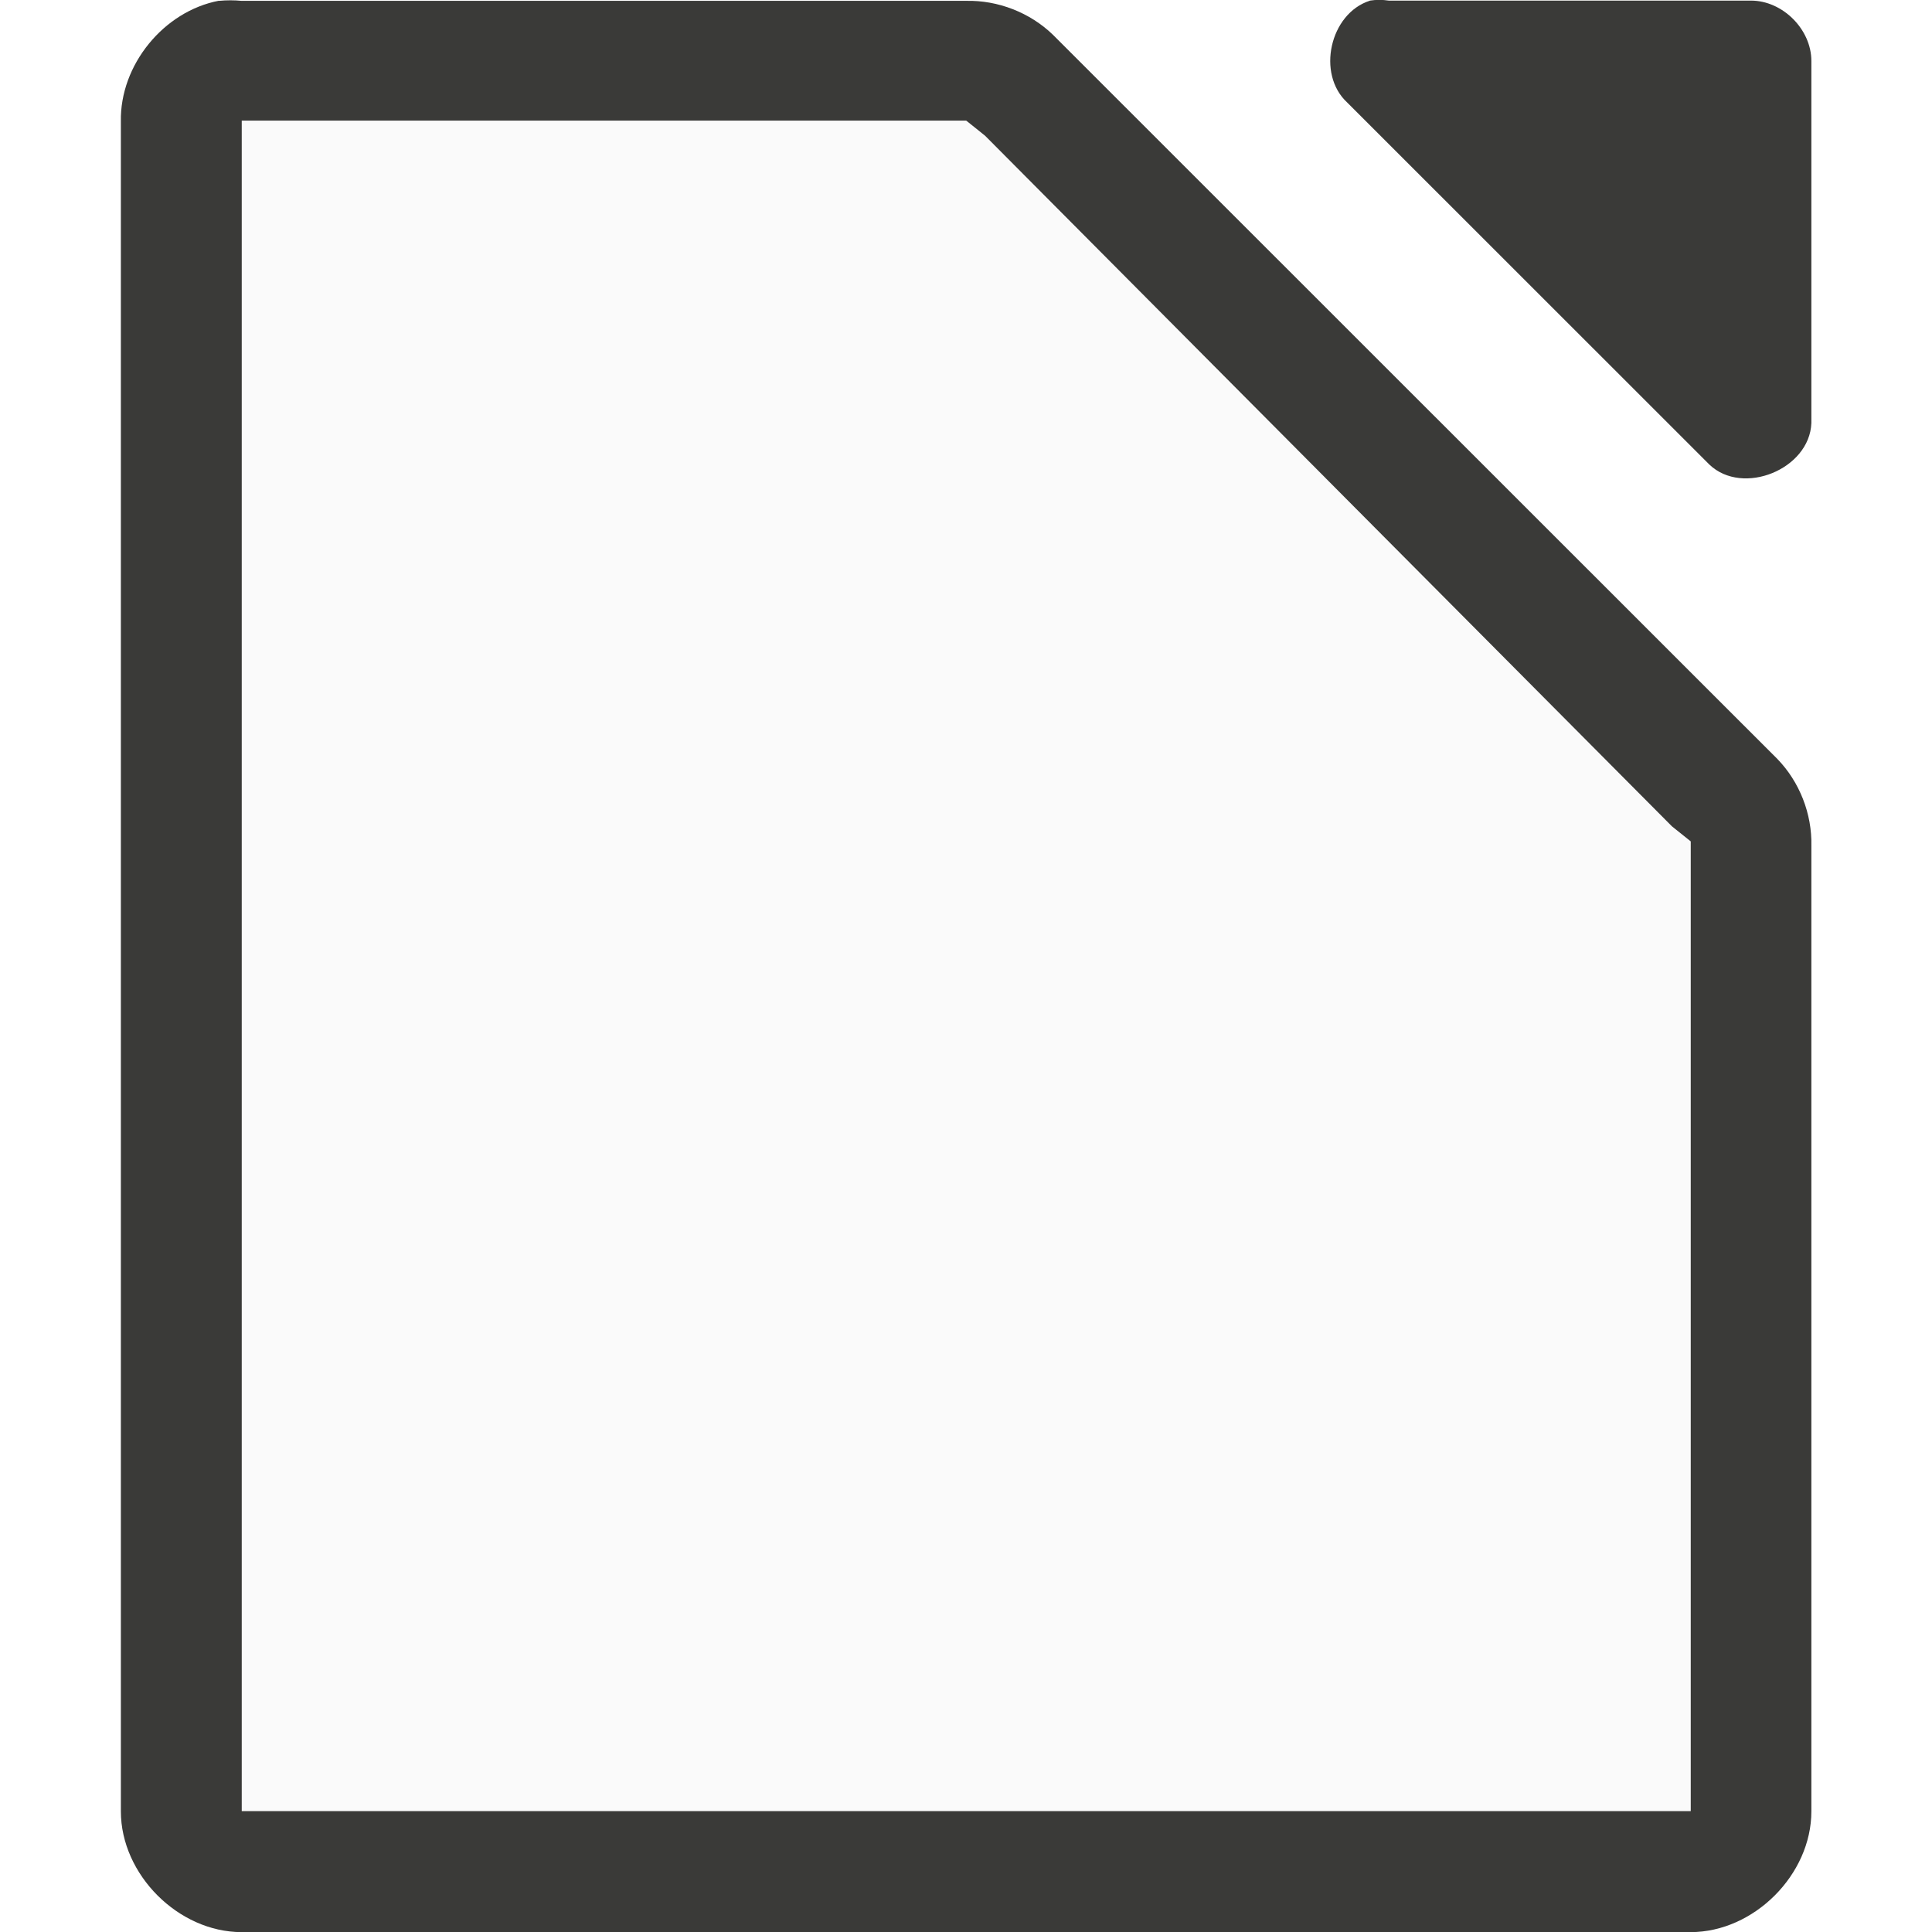
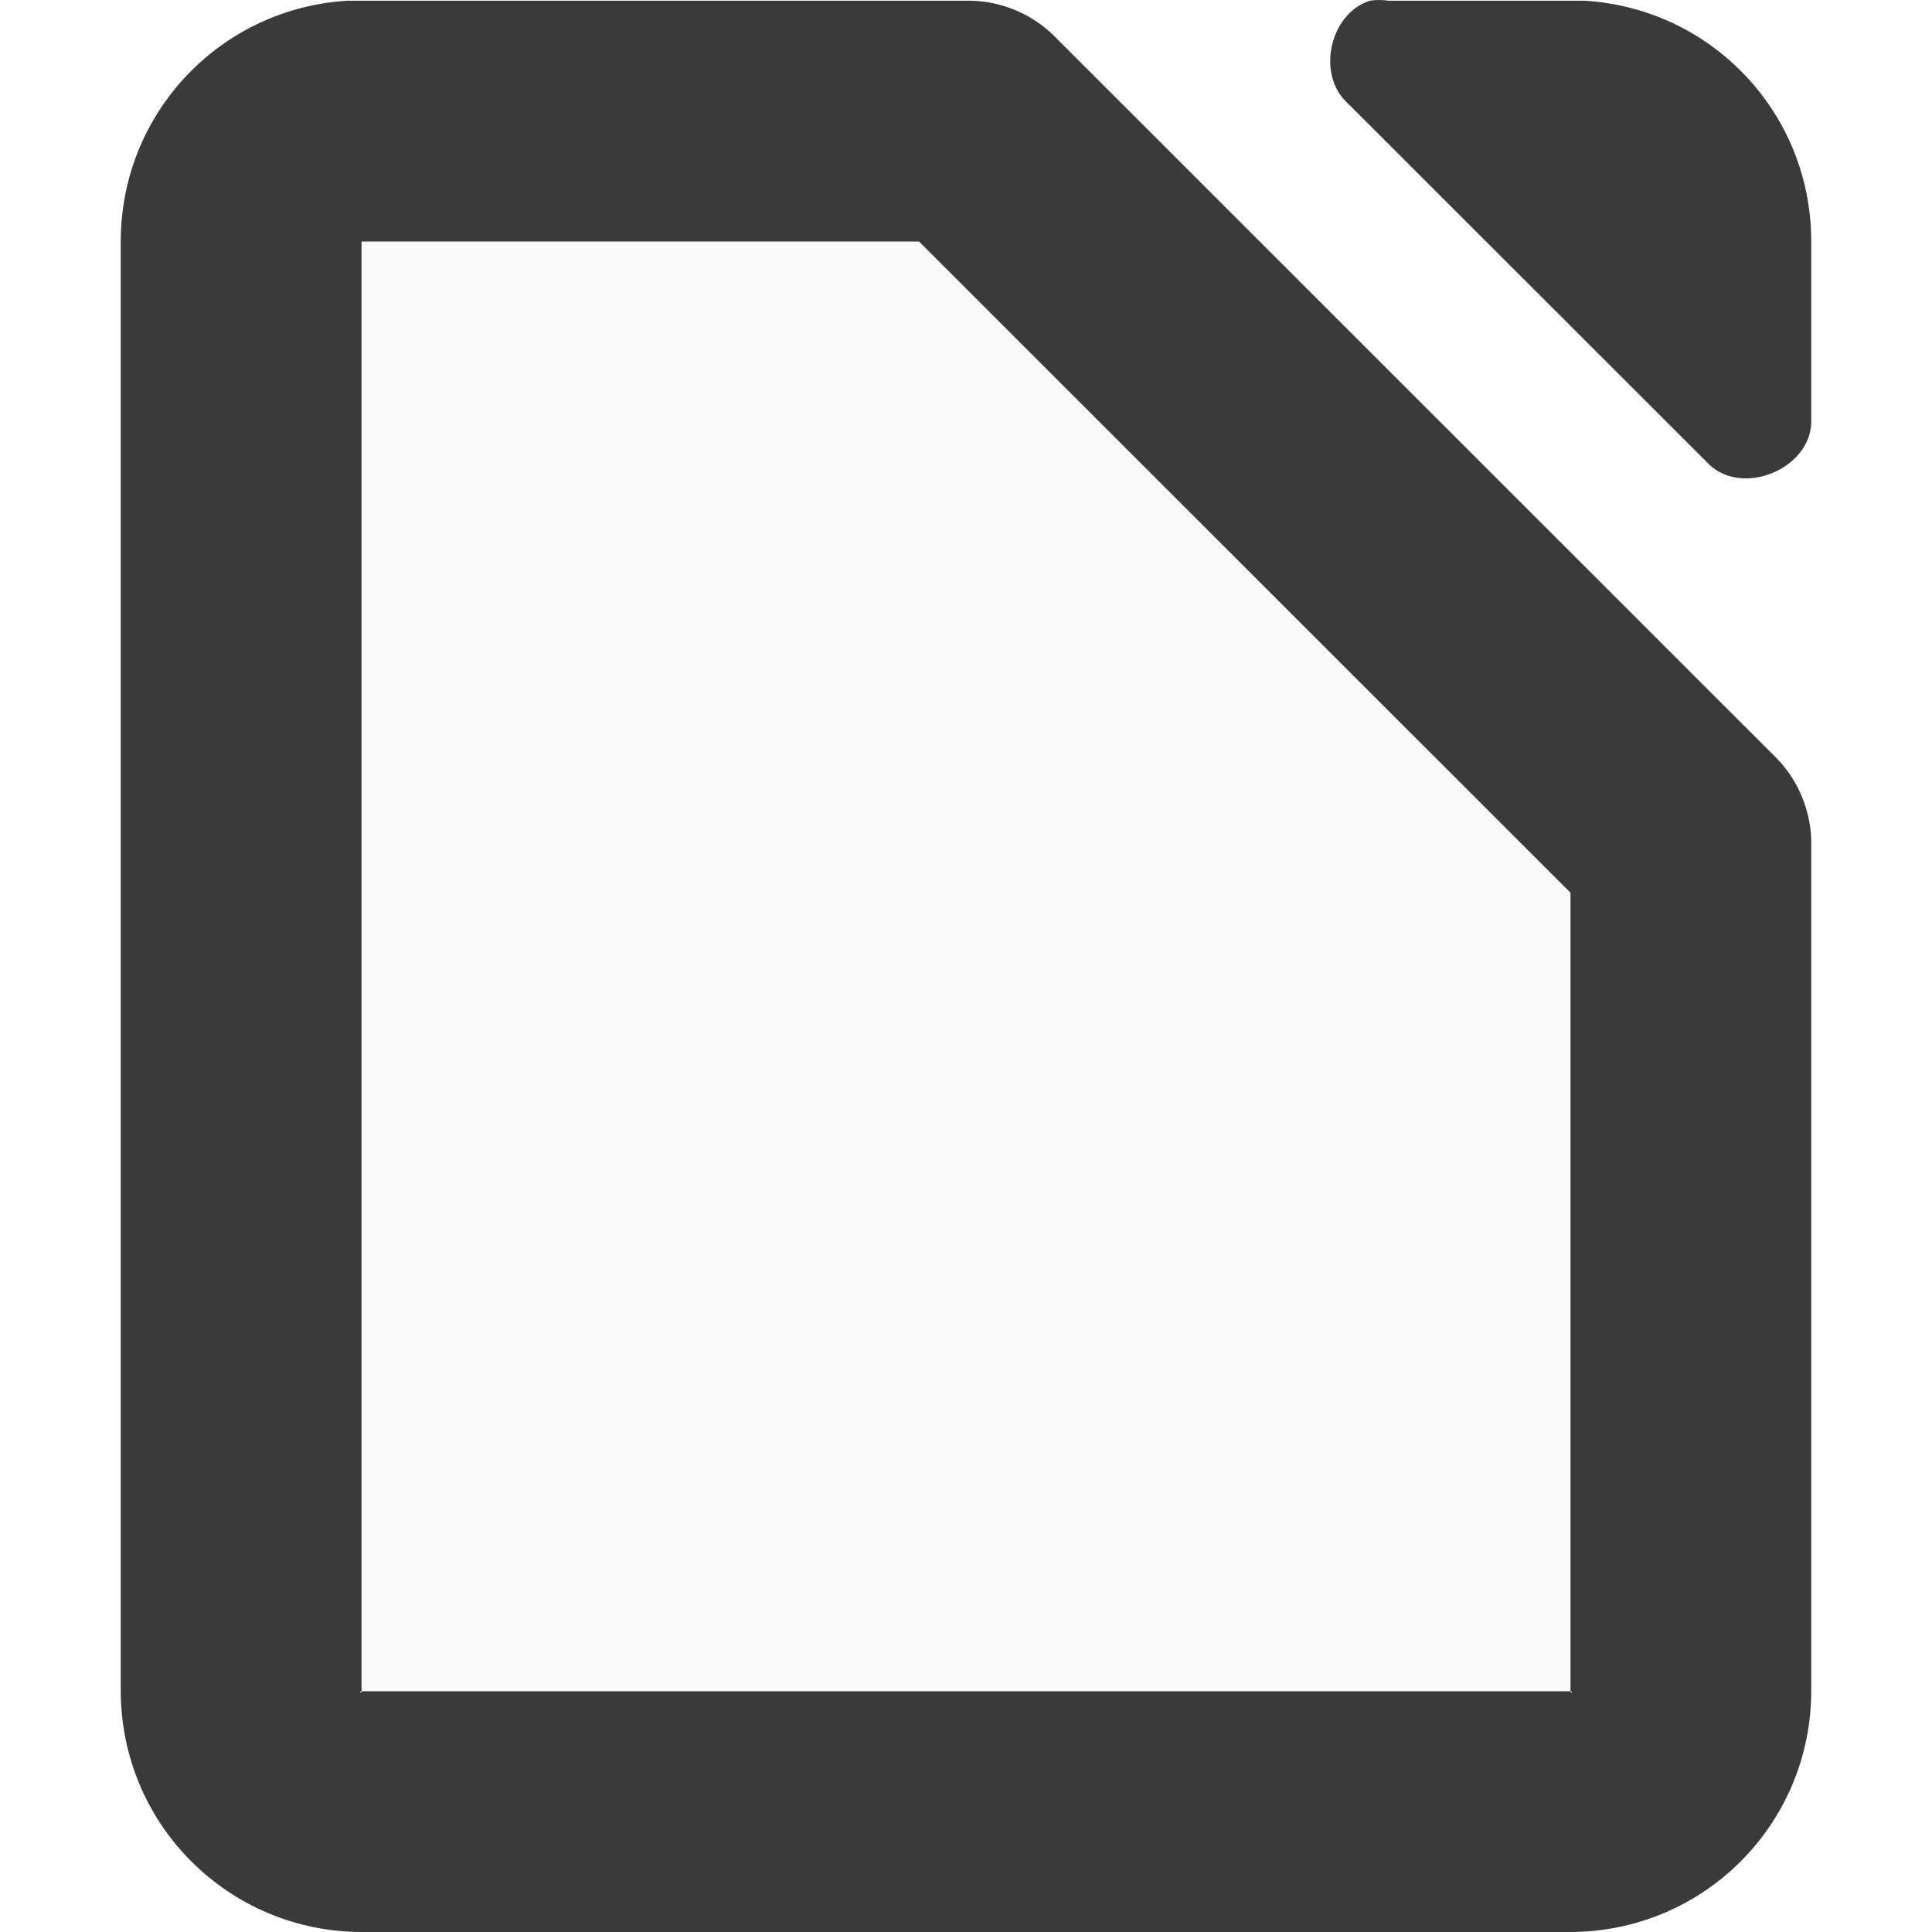
<svg xmlns="http://www.w3.org/2000/svg" viewBox="0 0 16 16">
-   <path d="m1.813.006c-.458.087-.821.533-.812 1v13.995c0.0.523.476 1.0 1.0 1h12c.524-0.0 1-.476 1-1v-7.997c.006-.264-.098-.529-.281-.718l-6-5.998c-.19-.184-.455-.287-.719-.281h-6c-.062-.006-.125-.006-.187 0z" fill="#3a3a38" />
-   <path d="m11.344.006c-.331.106-.443.607-.187.843l3 2.999c.277.263.829.038.844-.344v-2.999c-0-.262-.238-.5-.5-.5h-3c-.052-.008-.105-.008-.156 0z" fill="#3a3a38" />
-   <path d="m2.002.999v.5 13 .5h.5 11.0.5v-.5-7.312-.219l-.156-.125-5.688-5.719-.156-.125h-.188-5.312z" fill="#fafafa" />
+   <path d="m2.877.006c-1.05.063-1.877.928-1.877 1.994v12c0 1.108.892 2 2 2h10c1.108 0 2-.892 2-2v-6.996c.006-.264-.098-.529-.281-.719l-6-5.998c-.19-.184-.455-.287-.719-.281z" fill="#3a3a38" />
+   <path d="m11.422 0c-.026 0-.052.002-.078.006-.331.106-.443.608-.188.844l3 2.998c.277.263.829.038.844-.344v-1.504c0-1.066-.827-1.931-1.877-1.994h-1.623c-.026-.004-.052-.006-.078-.006z" fill="#3a3a38" />
+   <path d="m2.994 2v12c0 .038-.032.006.006.006h10c.038 0 .006.032.006-.006v-6.607l-5.395-5.393z" fill="#fafafa" />
</svg>
